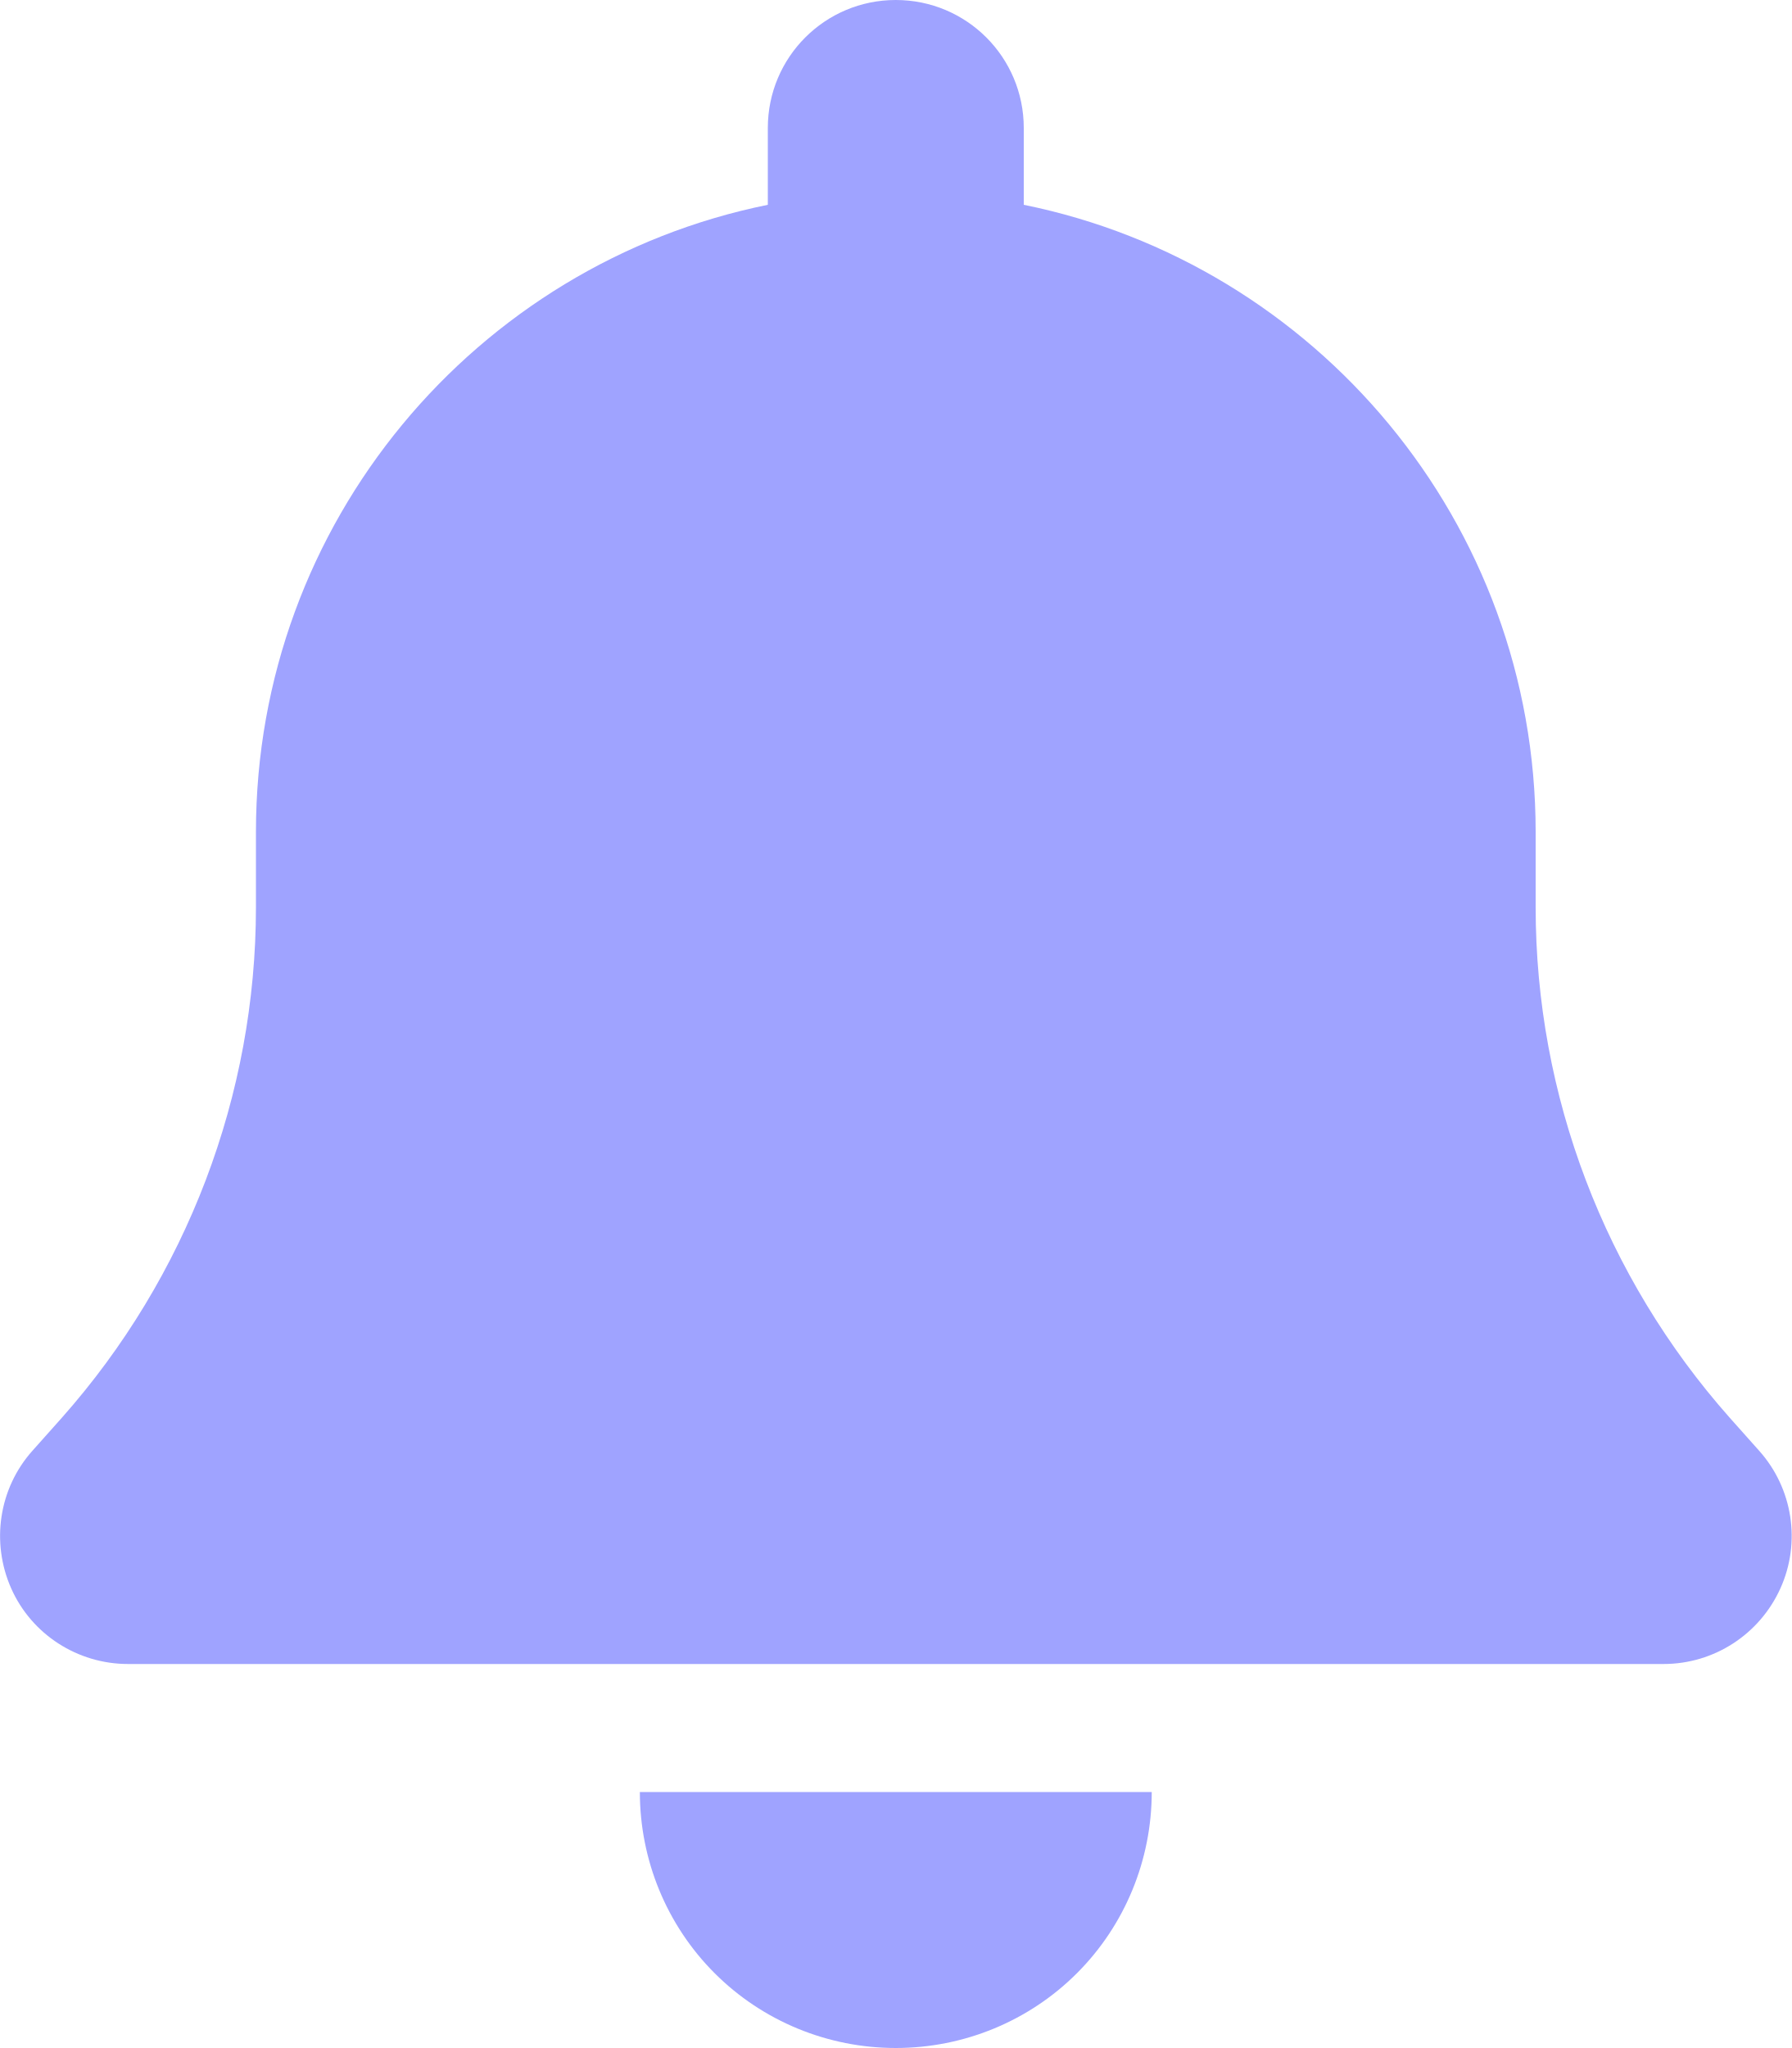
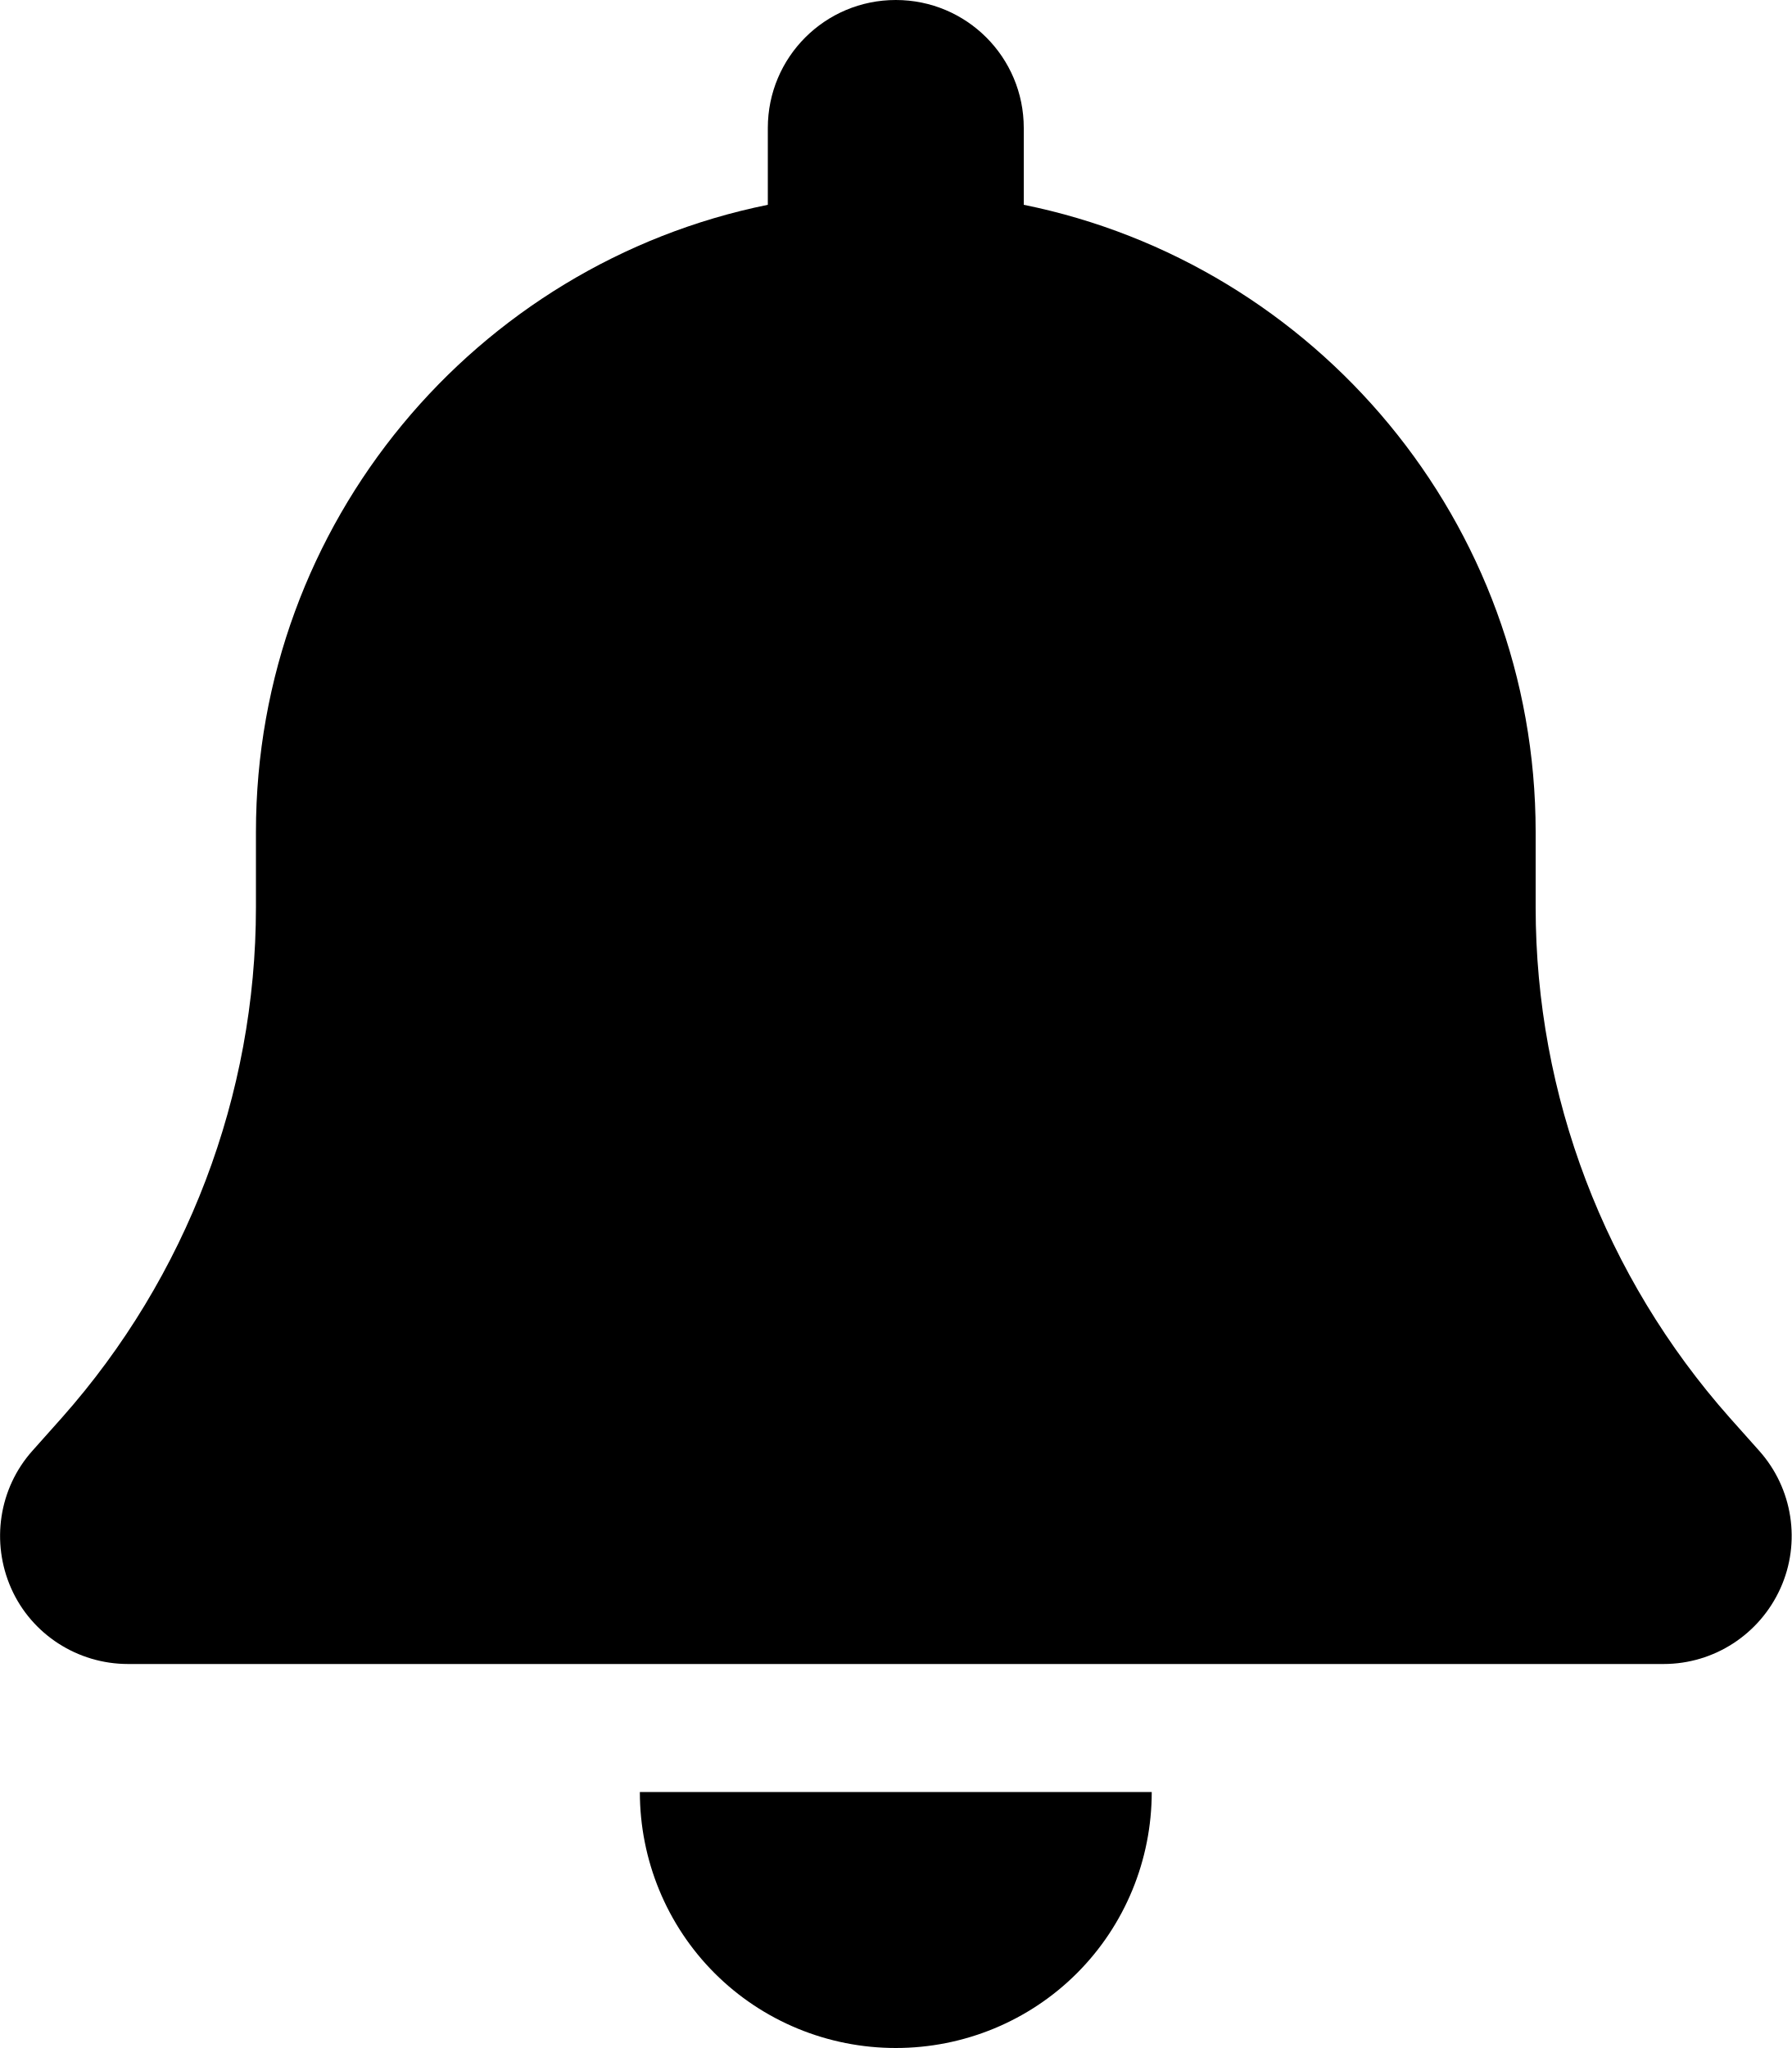
<svg xmlns="http://www.w3.org/2000/svg" viewBox="0 0 448 512">
-   <path fill="#9fa3ff" d="M224 0c-17.7 0-32 14.3-32 32V51.2C119 66 64 130.6 64 208v18.8c0 47-17.3 92.4-48.5 127.6l-7.4 8.3c-8.4 9.4-10.4 22.9-5.3 34.4S19.4 416 32 416H416c12.6 0 24-7.4 29.2-18.9s3.1-25-5.3-34.4l-7.4-8.3C401.3 319.2 384 273.9 384 226.8V208c0-77.4-55-142-128-156.8V32c0-17.7-14.3-32-32-32zm45.3 493.3c12-12 18.7-28.3 18.7-45.3H224 160c0 17 6.7 33.3 18.7 45.3s28.3 18.7 45.3 18.7s33.3-6.7 45.3-18.7z" />
+   <path d="M224 0c-17.7 0-32 14.3-32 32V51.2C119 66 64 130.6 64 208v18.8c0 47-17.3 92.4-48.5 127.6l-7.4 8.3c-8.4 9.4-10.4 22.9-5.3 34.4S19.4 416 32 416H416c12.6 0 24-7.4 29.2-18.9s3.1-25-5.3-34.4l-7.4-8.3C401.3 319.2 384 273.9 384 226.8V208c0-77.4-55-142-128-156.8V32c0-17.7-14.3-32-32-32zm45.3 493.3c12-12 18.7-28.3 18.7-45.3H224 160c0 17 6.7 33.3 18.7 45.3s28.3 18.7 45.3 18.7s33.3-6.7 45.3-18.7z" />
</svg>
